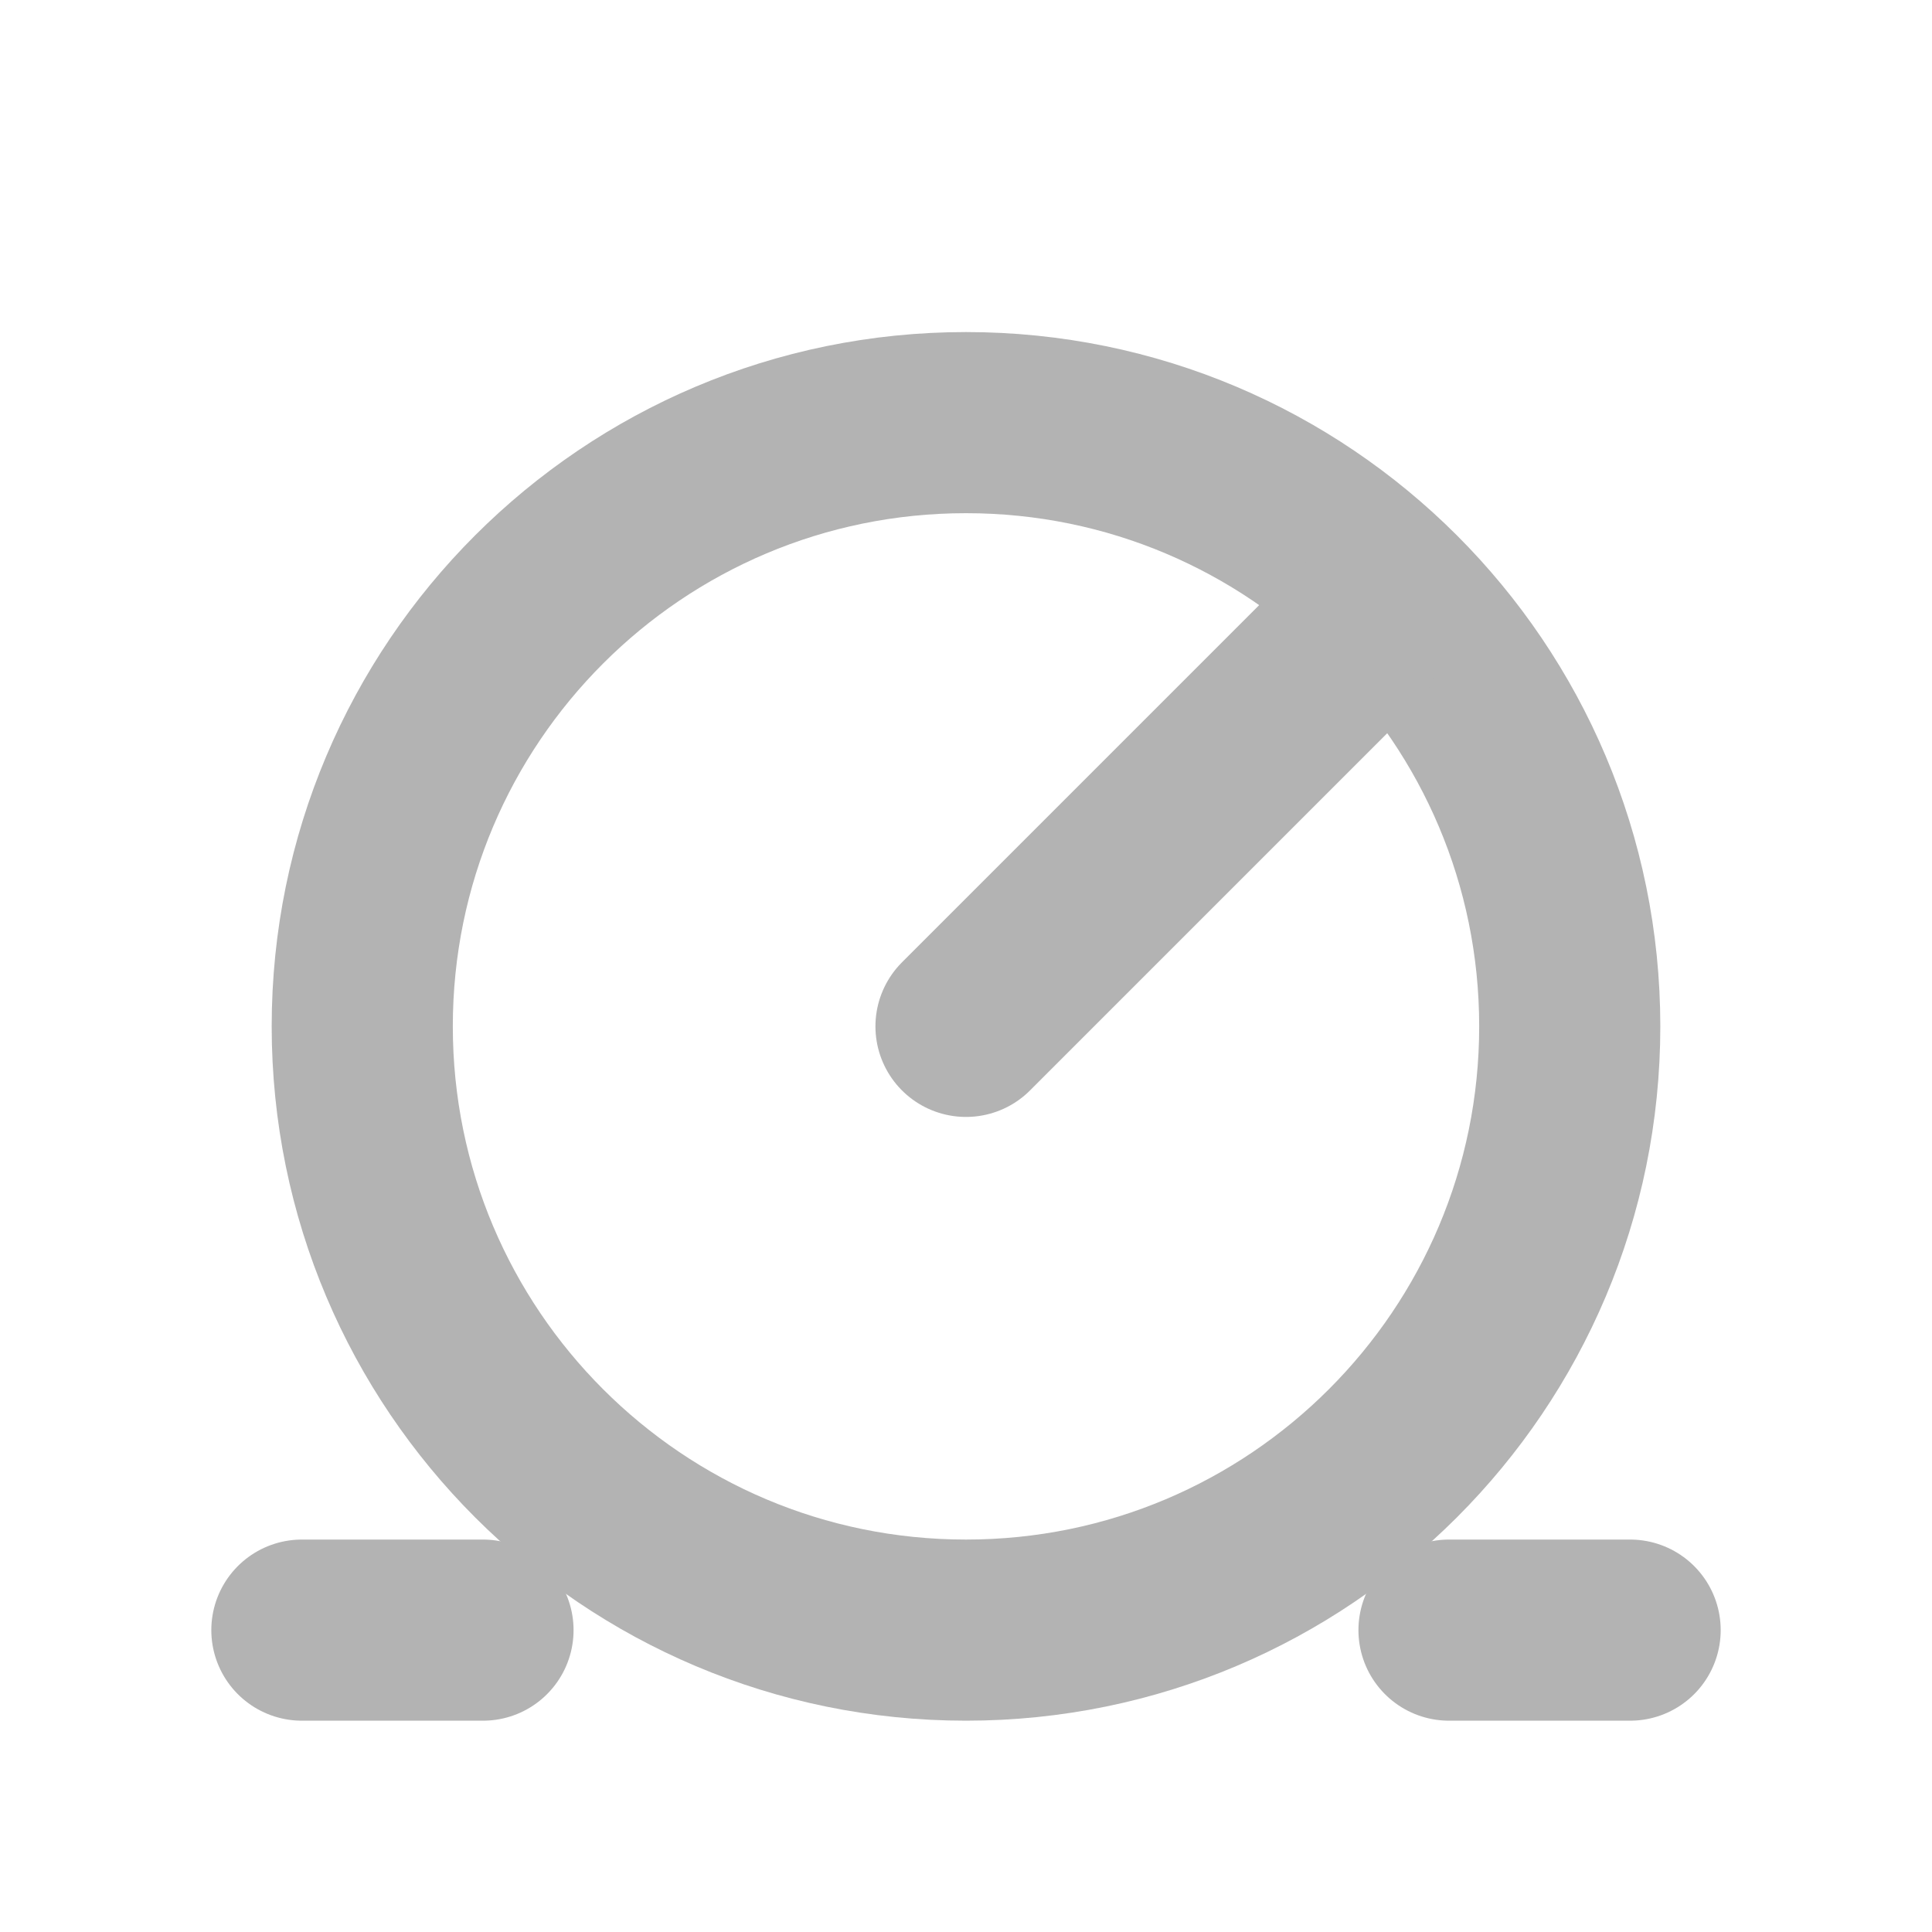
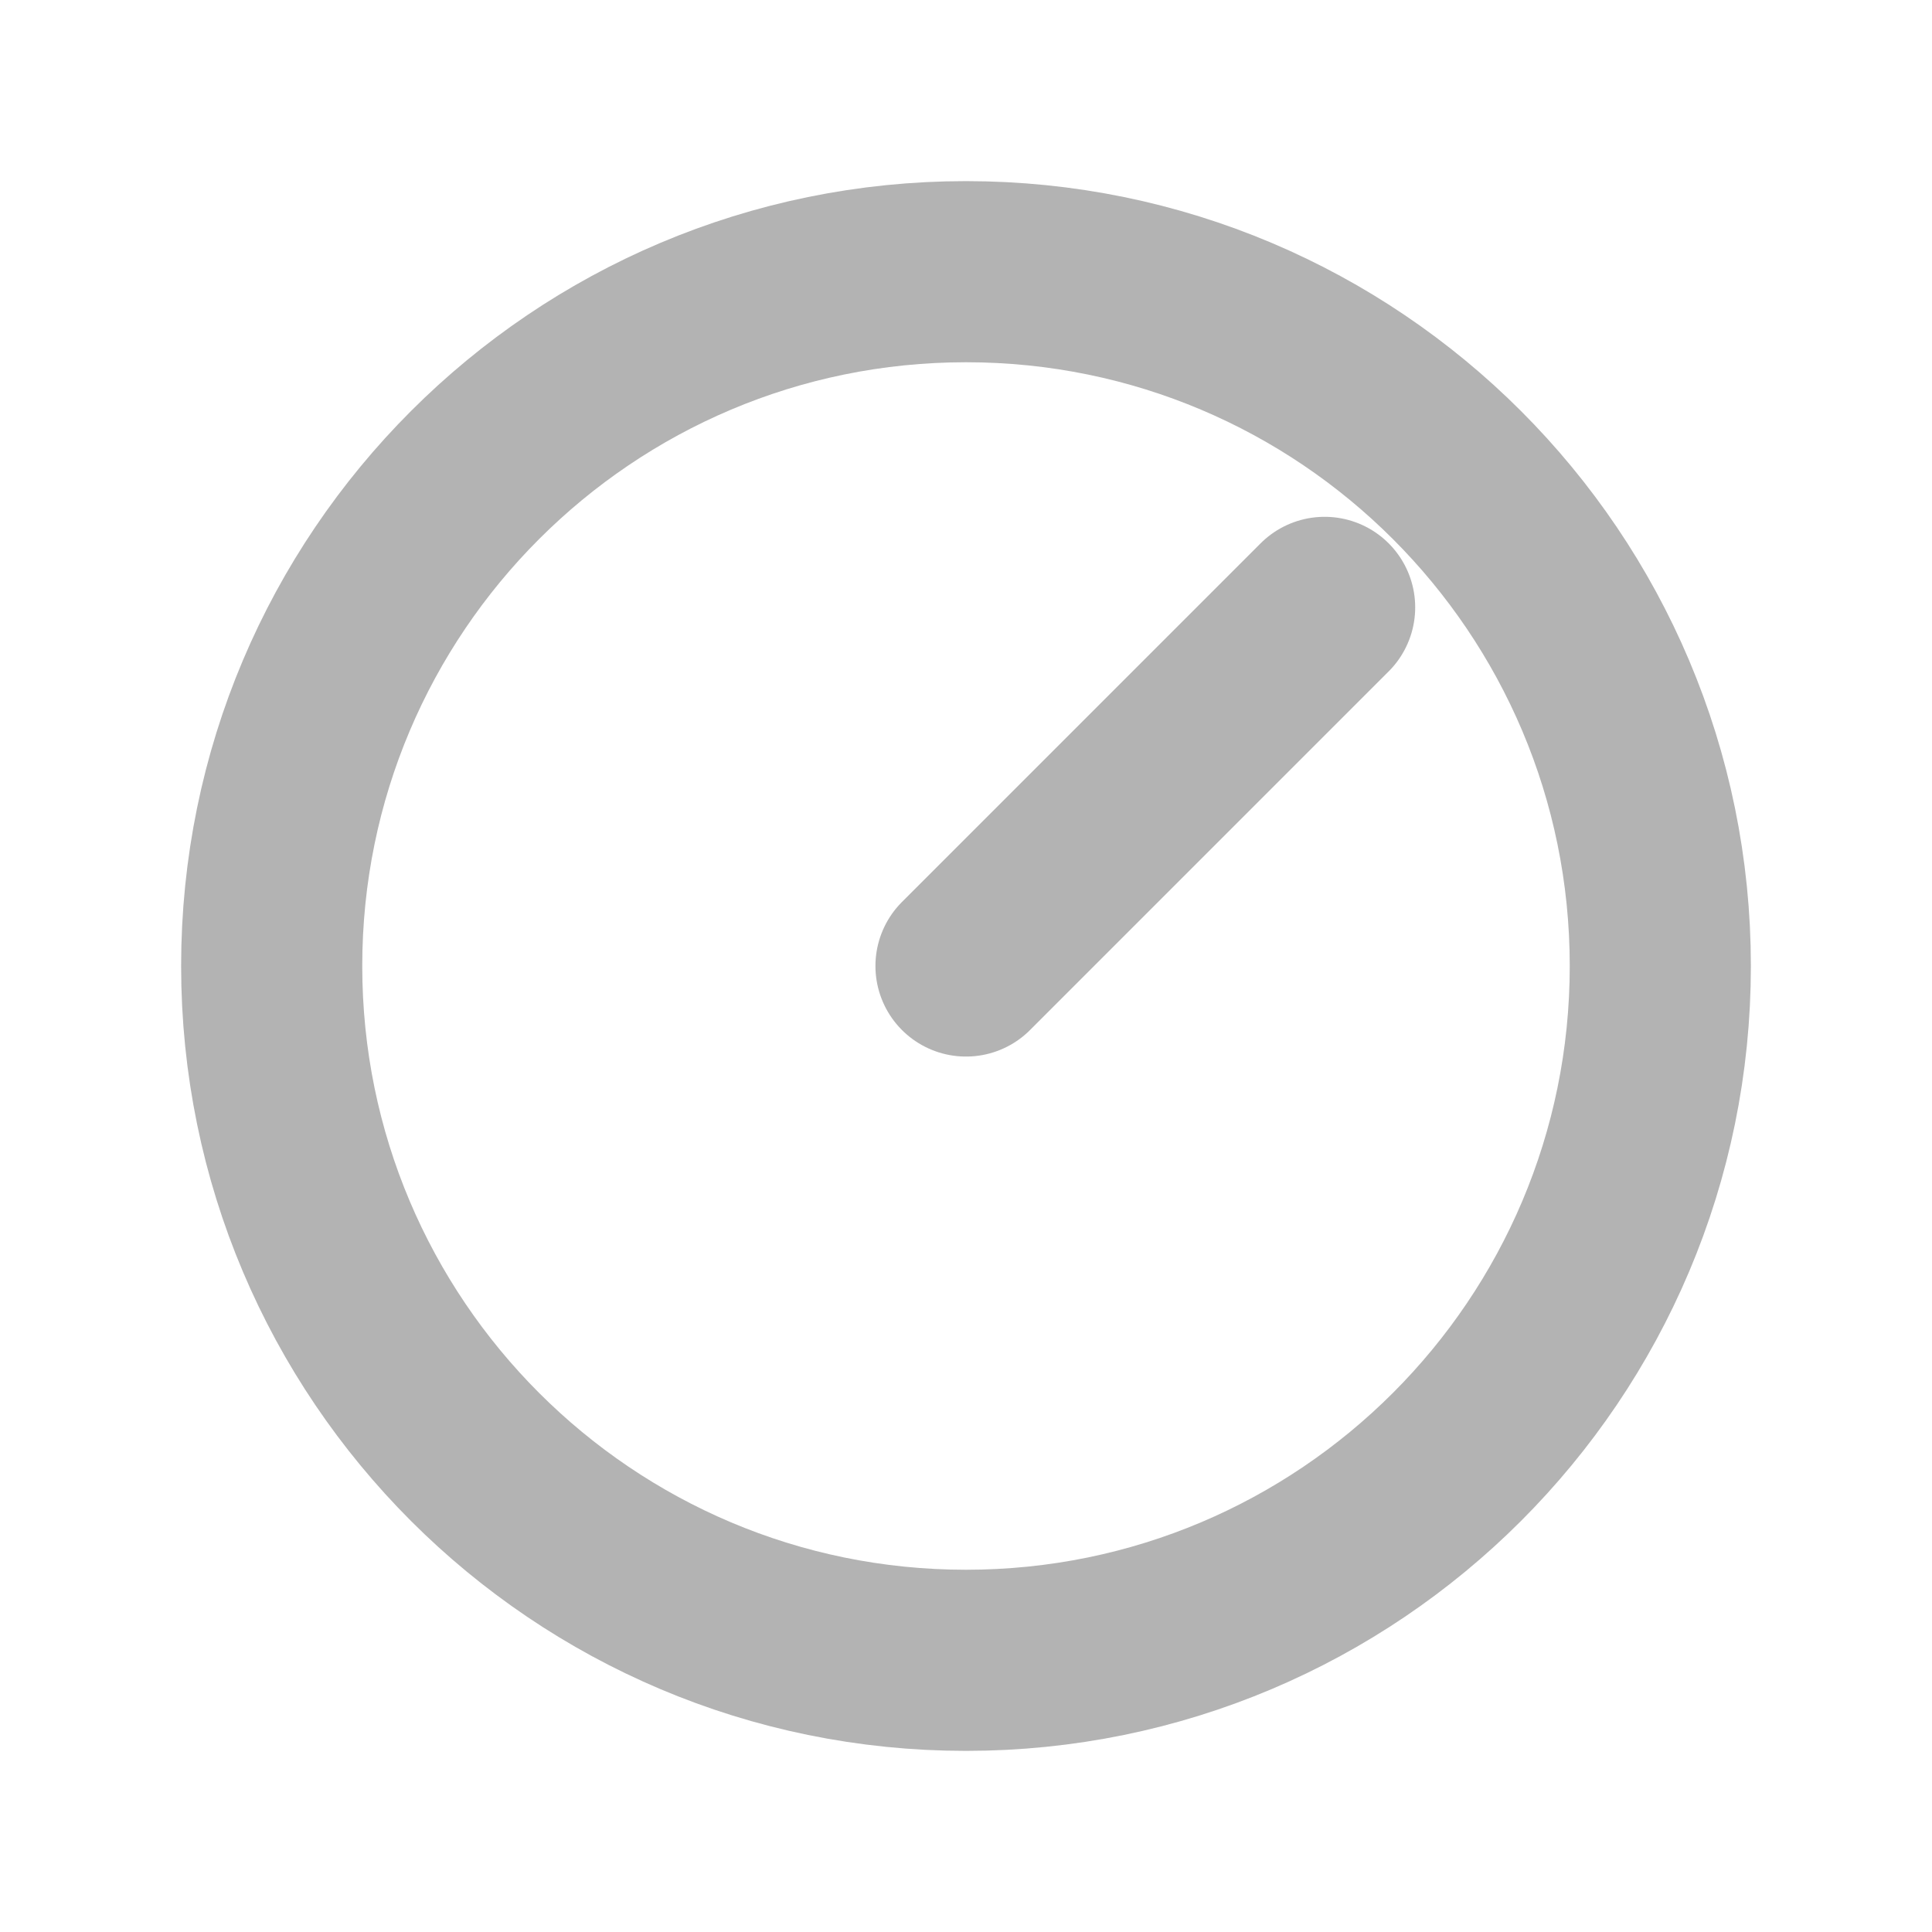
<svg xmlns="http://www.w3.org/2000/svg" width="16" height="16" viewBox="0 0 16 16">
-   <circle cx="8" cy="8.5" r="5" stroke="#B3B3B3" stroke-width="1.5" stroke-linecap="round" stroke-linejoin="round" fill="none" />
-   <path d="M8 8.5l3.2-3.2" stroke="#B3B3B3" stroke-width="1.5" stroke-linecap="round" stroke-linejoin="round" fill="none" />
-   <path d="M2.5 13.5h1.5M12 13.5h1.5" stroke="#B3B3B3" stroke-width="1.5" stroke-linecap="round" stroke-linejoin="round" fill="none" />
+   <circle cx="8" cy="8" r="5.75" stroke="#B3B3B3" stroke-width="1.5" stroke-linecap="round" stroke-linejoin="round" fill="none" />
+   <path d="M8 8L10.97 5.03" stroke="#B3B3B3" stroke-width="1.5" stroke-linecap="round" stroke-linejoin="round" fill="none" />
</svg>
